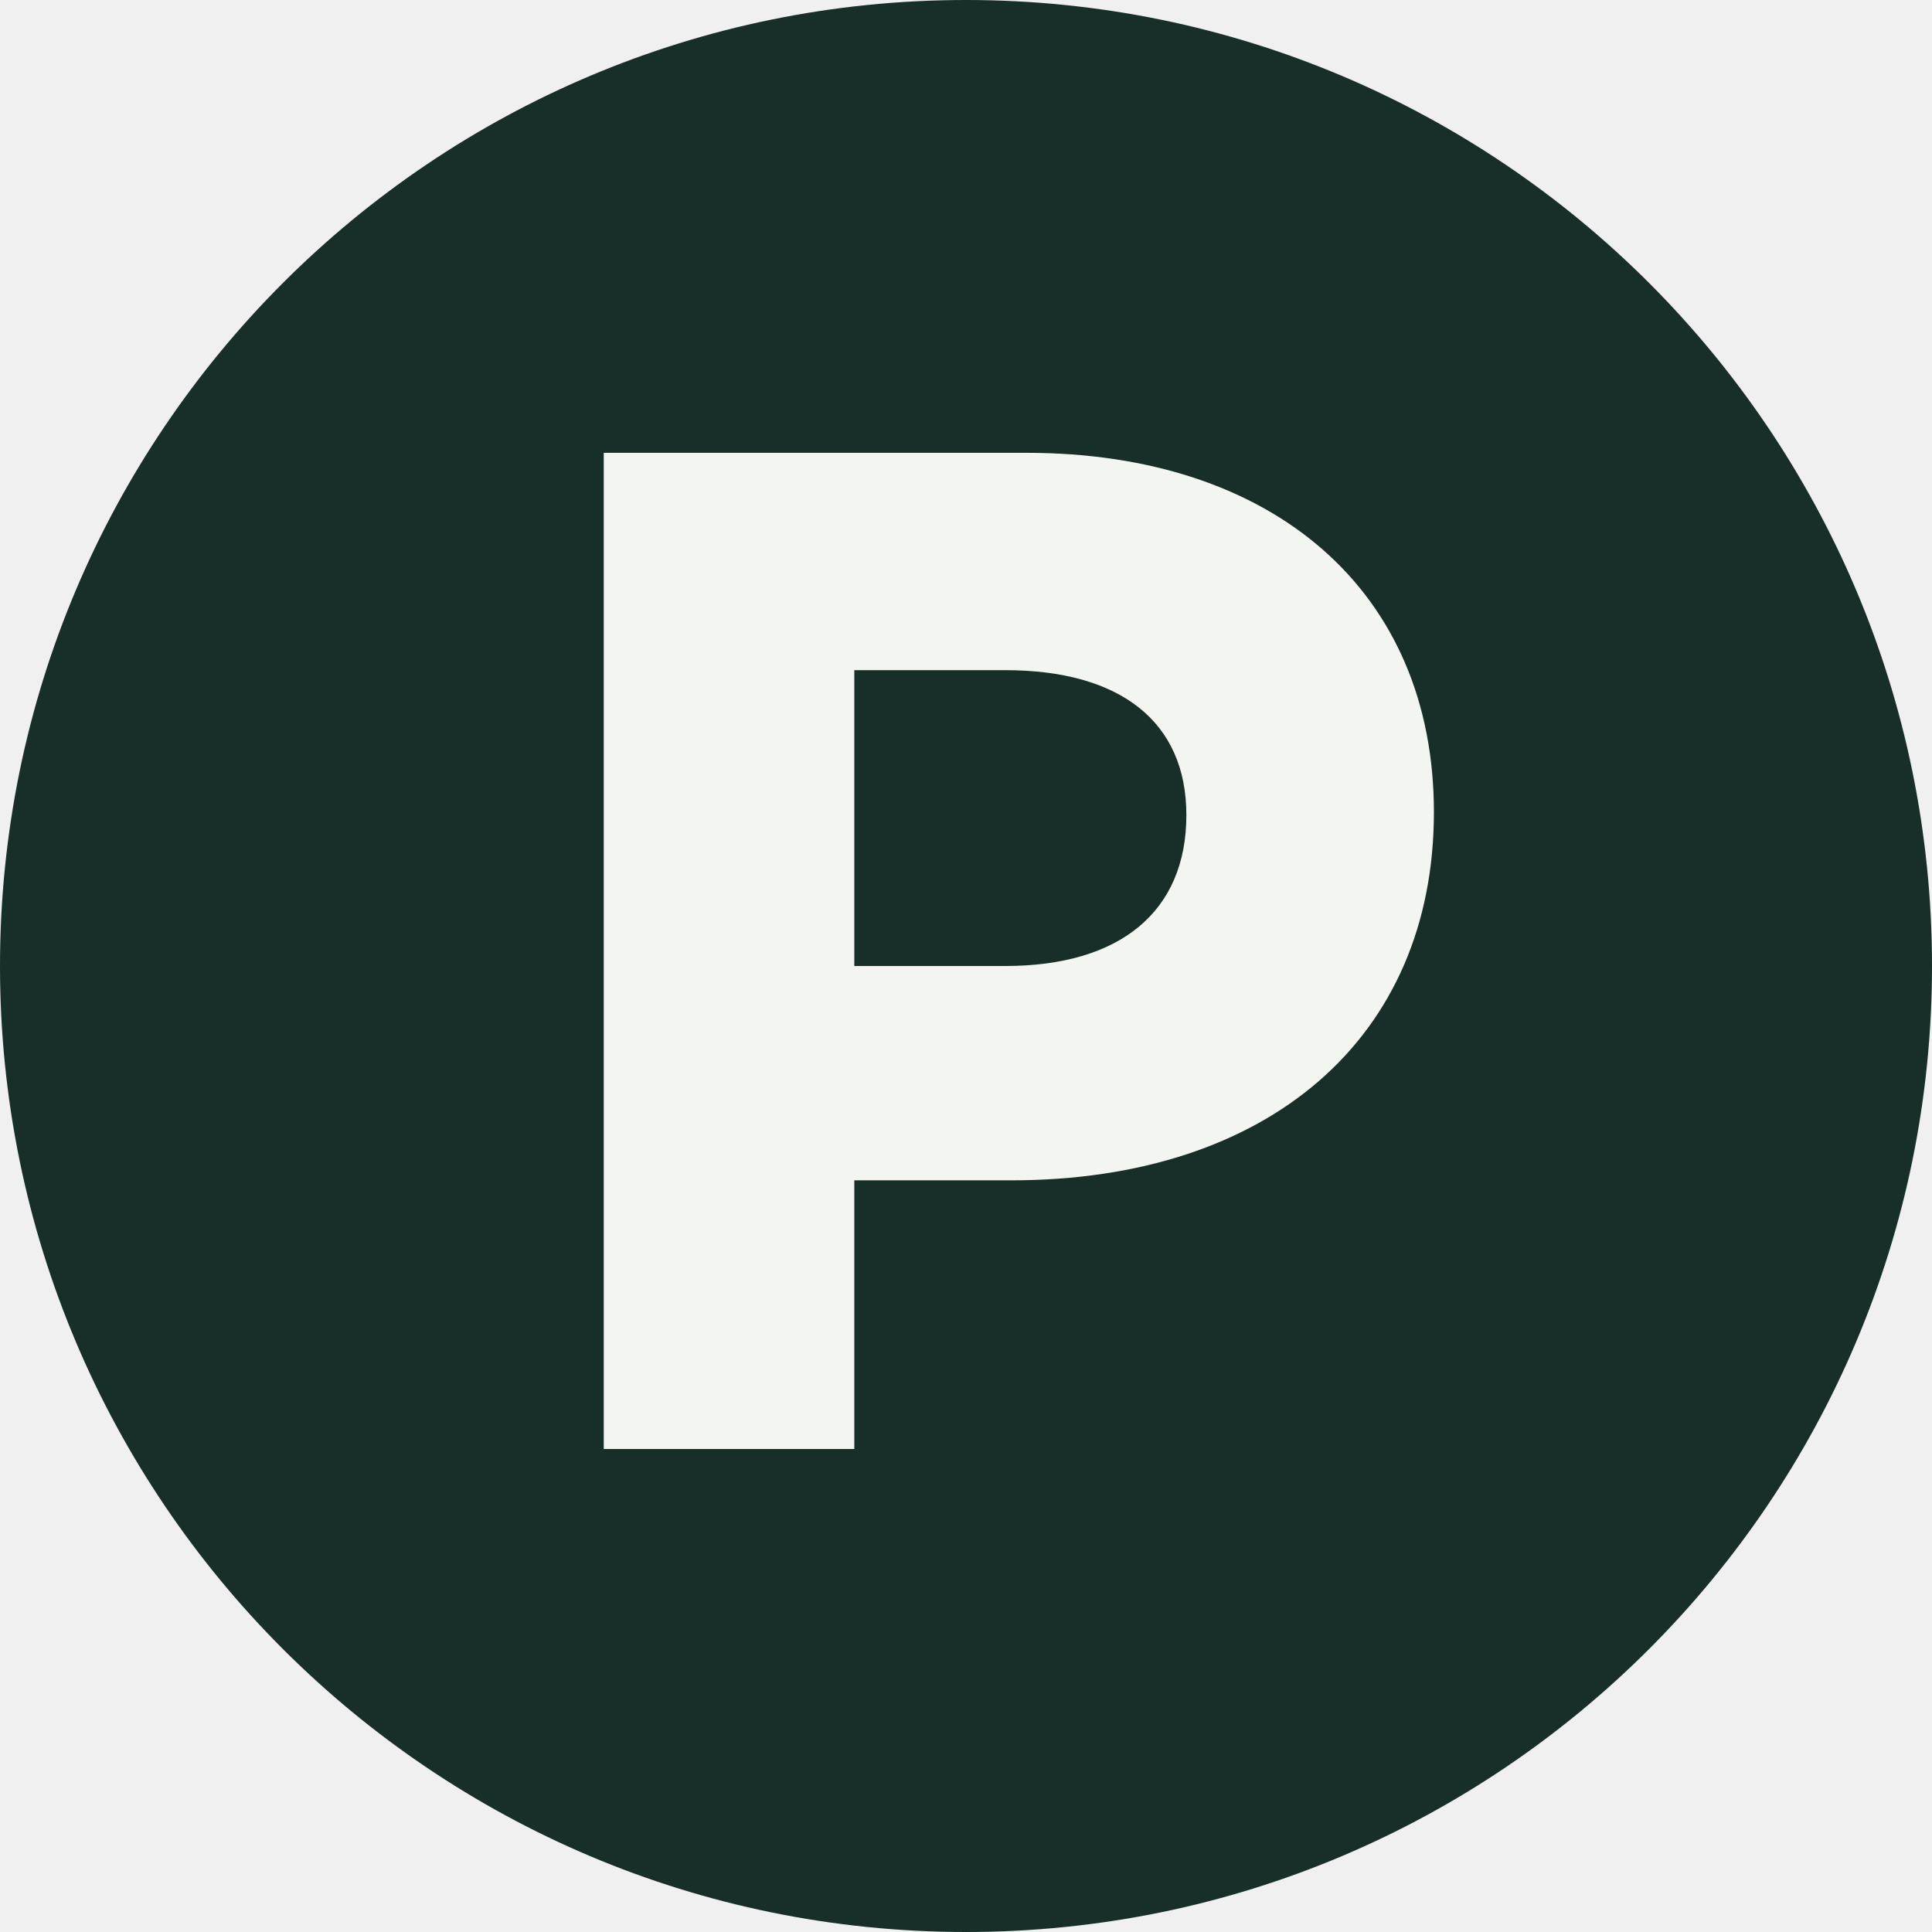
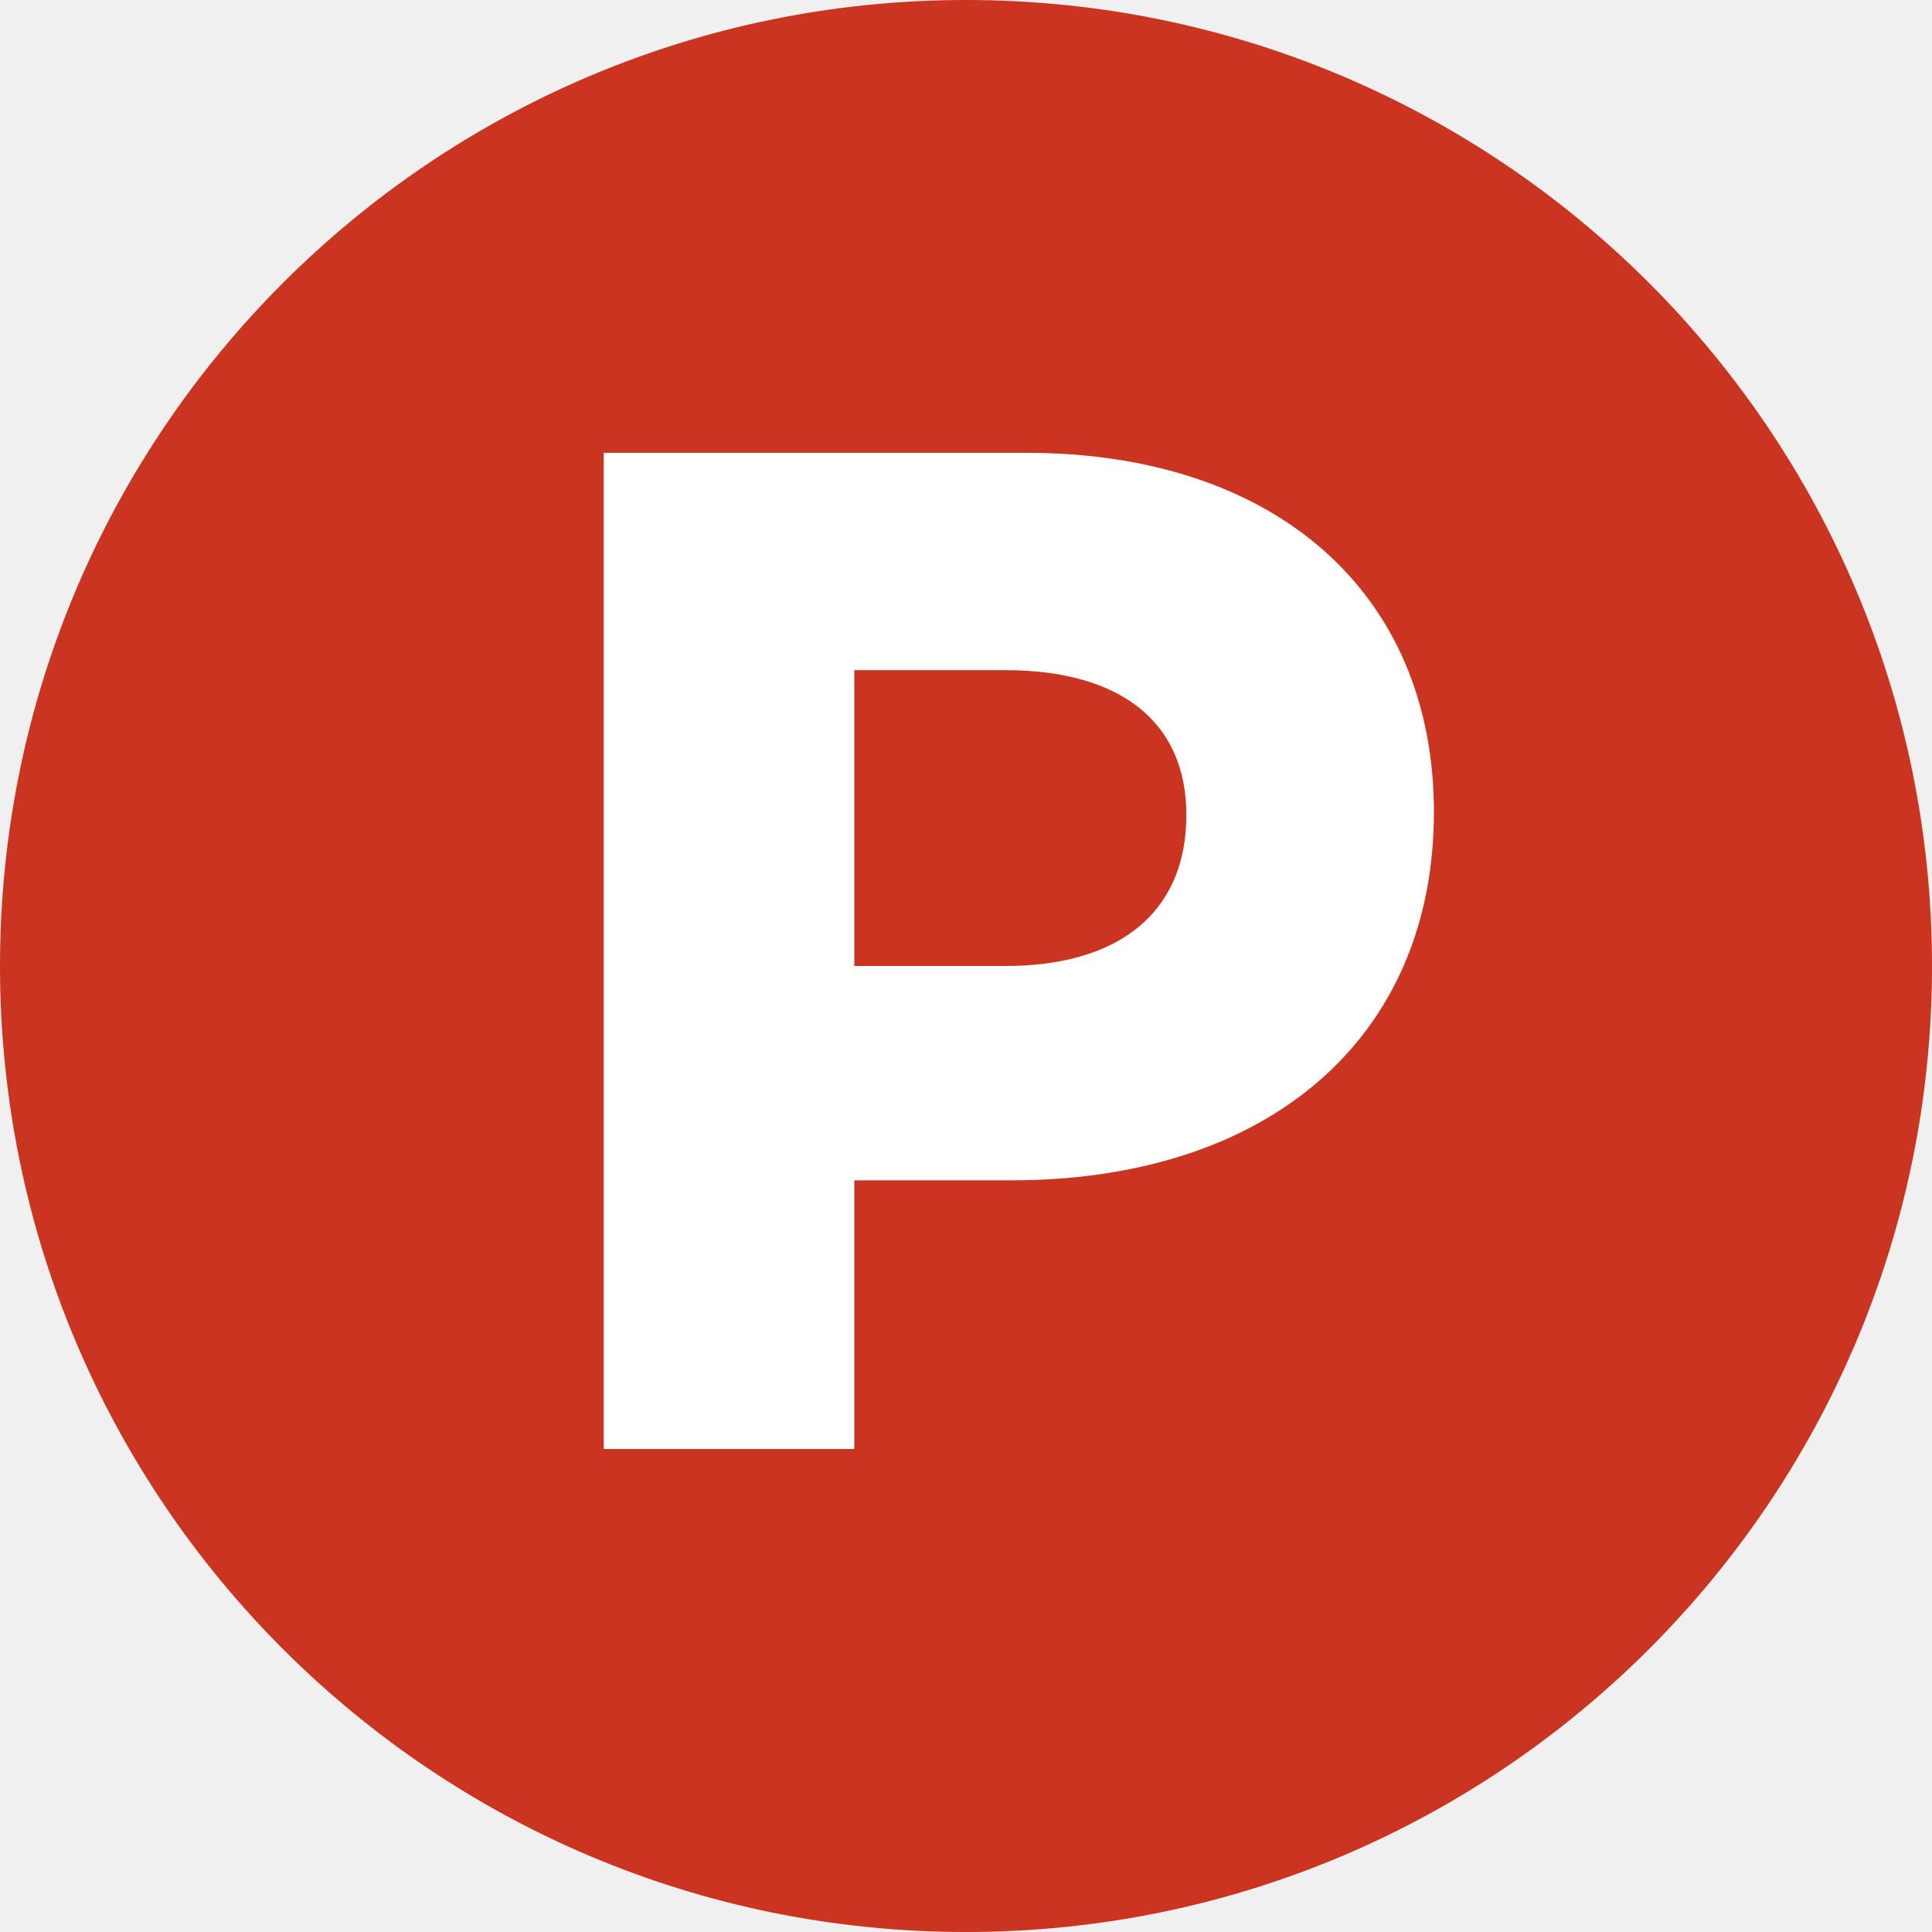
<svg xmlns="http://www.w3.org/2000/svg" viewBox="0 0 64 64">
-   <rect width="64" height="64" rx="32" fill="#172e29" />
-   <path d="M20 48V15h14c8.2 0 13.5 4.6 13.5 11.9 0 7.5-5.5 12.2-14 12.2h-5.2V48H20Zm8.3-16h5c3.8 0 6-1.8 6-5 0-3.1-2.2-4.8-6-4.8h-5V32Z" fill="#f3f5f1" />
+   <rect width="64" height="64" rx="32" fill="#c93520" />
+   <path d="M20 48V15h14c8.2 0 13.5 4.6 13.5 11.9 0 7.5-5.5 12.2-14 12.2h-5.2V48H20Zm8.3-16h5c3.8 0 6-1.8 6-5 0-3.1-2.2-4.8-6-4.8h-5V32Z" fill="#ffffff" />
</svg>
